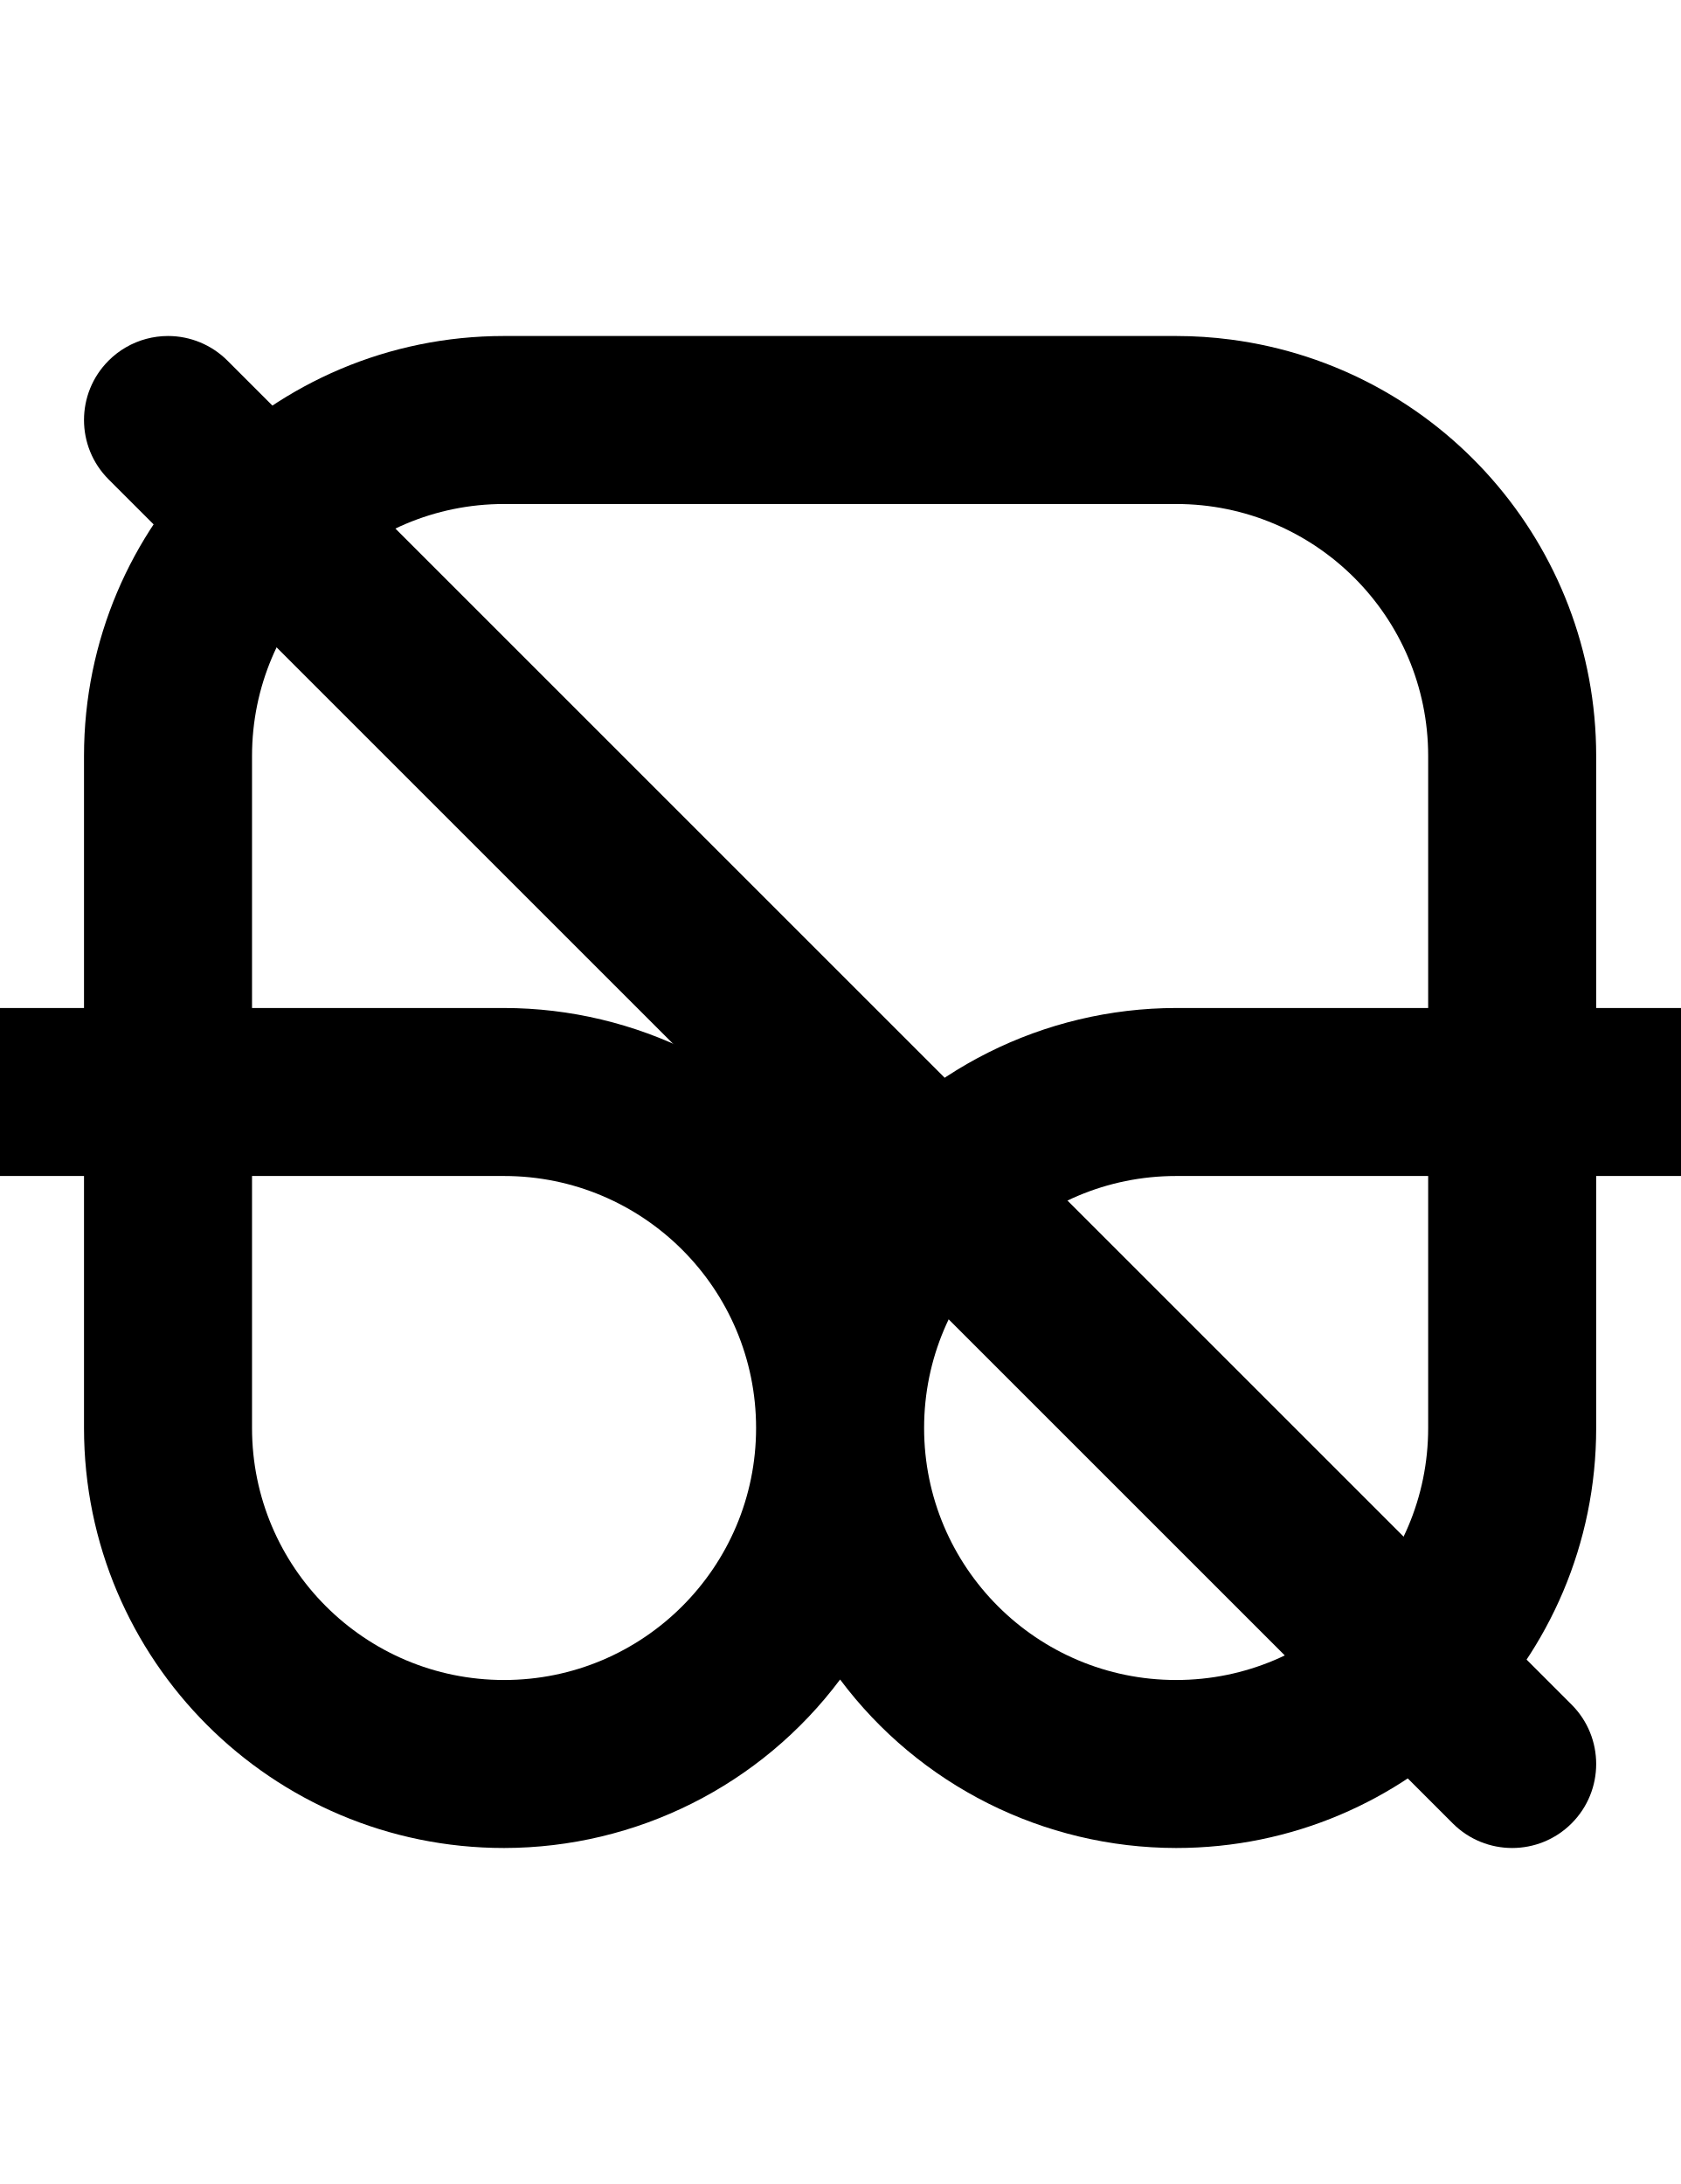
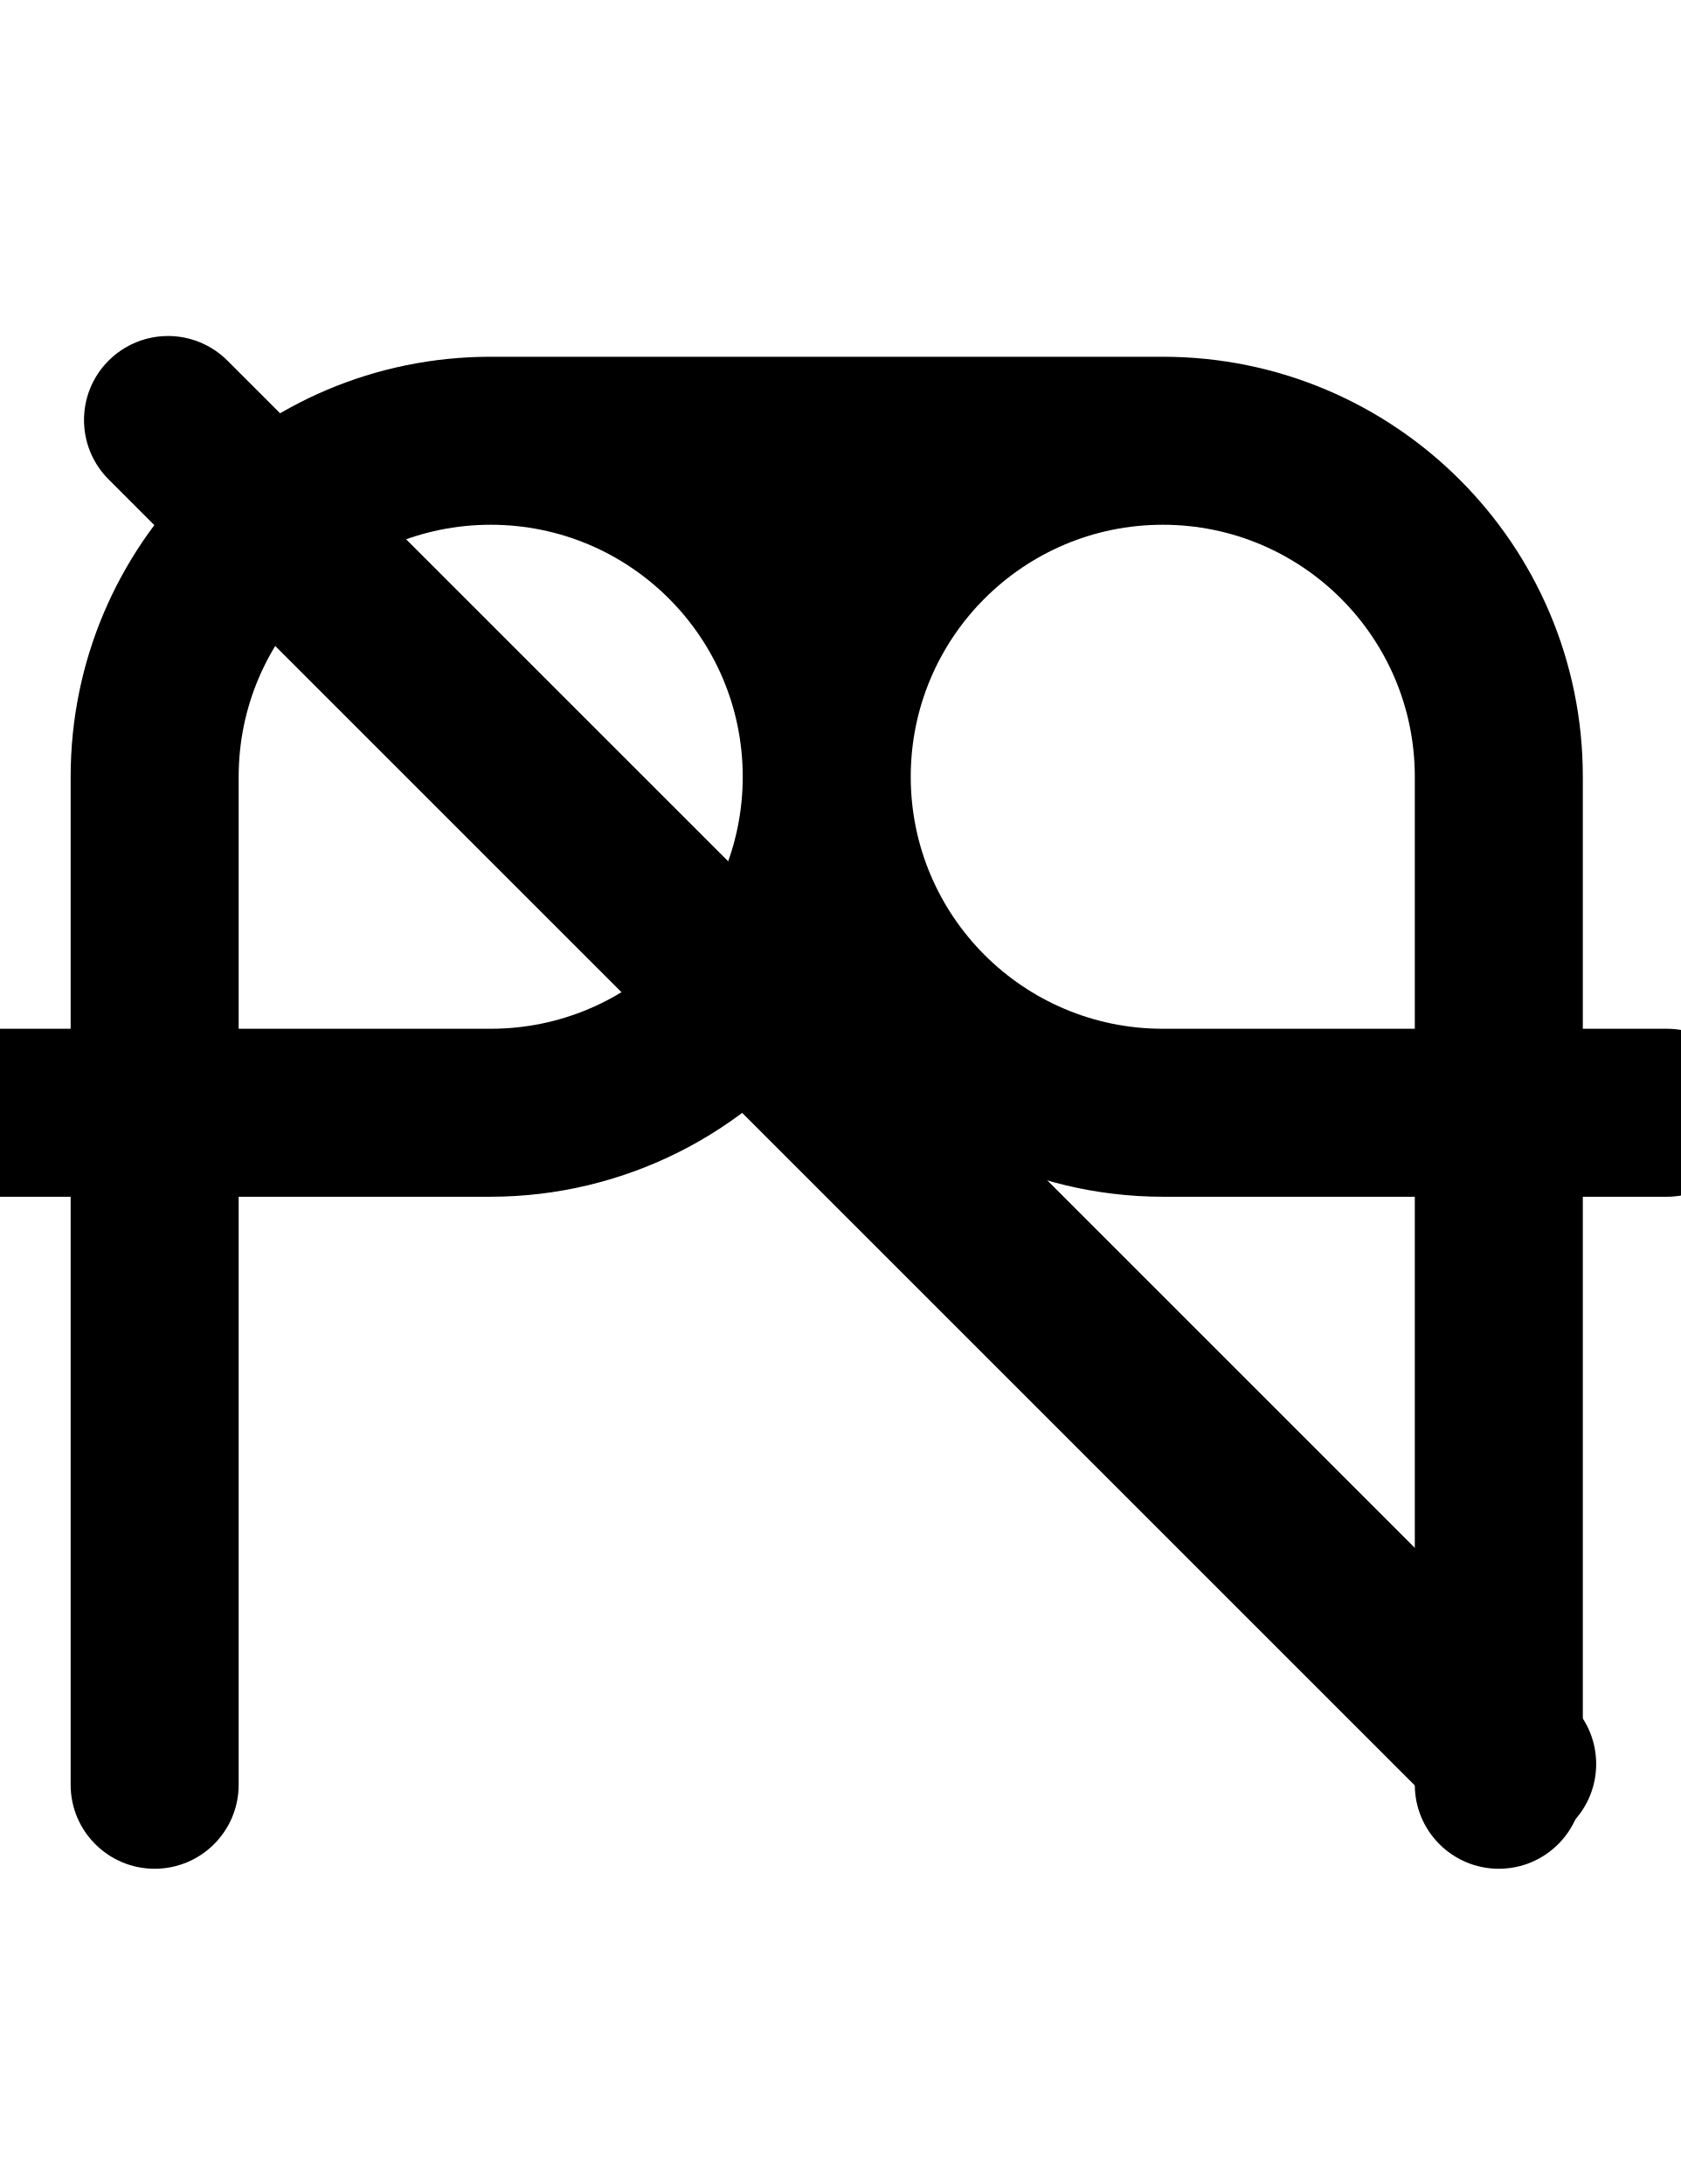
<svg xmlns="http://www.w3.org/2000/svg" width="500" height="650">
-   <path d="M 150 100 A 125 125 0 0 0 25 225 L 25 300 L 0 300 A 25 25 0 0 0 -25 325 A 25 25 0 0 0 0 350 L 25 350 L 25 425 A 125 125 0 0 0 150 550 A 125 125 0 0 0 250 499.854 A 125 125 0 0 0 350 550 A 125 125 0 0 0 475 425 L 475 350 L 500 350 A 25 25 0 0 0 525 325 A 25 25 0 0 0 500 300 L 475 300 L 475 225 A 125 125 0 0 0 366.316 101.07 A 125 125 0 0 0 350 100 L 275 100 L 225 100 L 150 100 z M 150 150 L 225 150 L 275 150 L 350 150 A 75 75 0 0 1 425 225 L 425 300 L 350 300 A 125 125 0 0 0 250 350.146 A 125 125 0 0 0 150 300 L 75 300 L 75 225 A 75 75 0 0 1 150 150 z M 75 350 L 150 350 A 75 75 0 0 1 225 425 A 75 75 0 0 1 150 500 A 75 75 0 0 1 75 425 L 75 350 z M 350 350 L 425 350 L 425 425 A 75 75 0 0 1 350 500 A 75 75 0 0 1 275 425 A 75 75 0 0 1 350 350 z " />
+   <path d="m 146.024,106.177 c -69.036,0 -125,55.964 -125,125 v 75 H -3.976 c -13.807,0 -25,11.193 -25,25 0,13.807 11.193,25 25,25 H 21.024 v 175 c 0,13.807 11.193,25 25,25 13.807,0 25,-11.193 25,-25 v -175 h 75 c 39.37,-0.035 76.424,-18.616 100,-50.146 23.576,31.531 60.63,50.112 100,50.146 h 75 v 175 c 0,13.807 11.193,25 25,25 13.807,0 25,-11.193 25,-25 v -175 h 25 c 13.807,0 25,-11.193 25,-25 0,-13.807 -11.193,-25 -25,-25 h -25 v -75 c 0,-69.036 -55.964,-125 -125,-125 z m 0,50 c 41.421,0 75,33.579 75,75 0,41.421 -33.579,75 -75,75 H 71.024 v -75 c 0,-41.421 33.579,-75 75,-75 z m 200,0 c 41.421,0 75,33.579 75,75 v 75 h -75 c -41.421,0 -75,-33.579 -75,-75 0,-41.421 33.579,-75 75,-75 z" />
  <path d="M 50 100 A 25 25 0 0 0 43.529 100.852 A 25 25 0 0 0 32.322 107.322 A 25 25 0 0 0 32.322 142.678 L 432.322 542.678 A 25 25 0 0 0 467.678 542.678 A 25 25 0 0 0 467.678 507.322 L 67.678 107.322 A 25 25 0 0 0 50 100 z " />
</svg>
